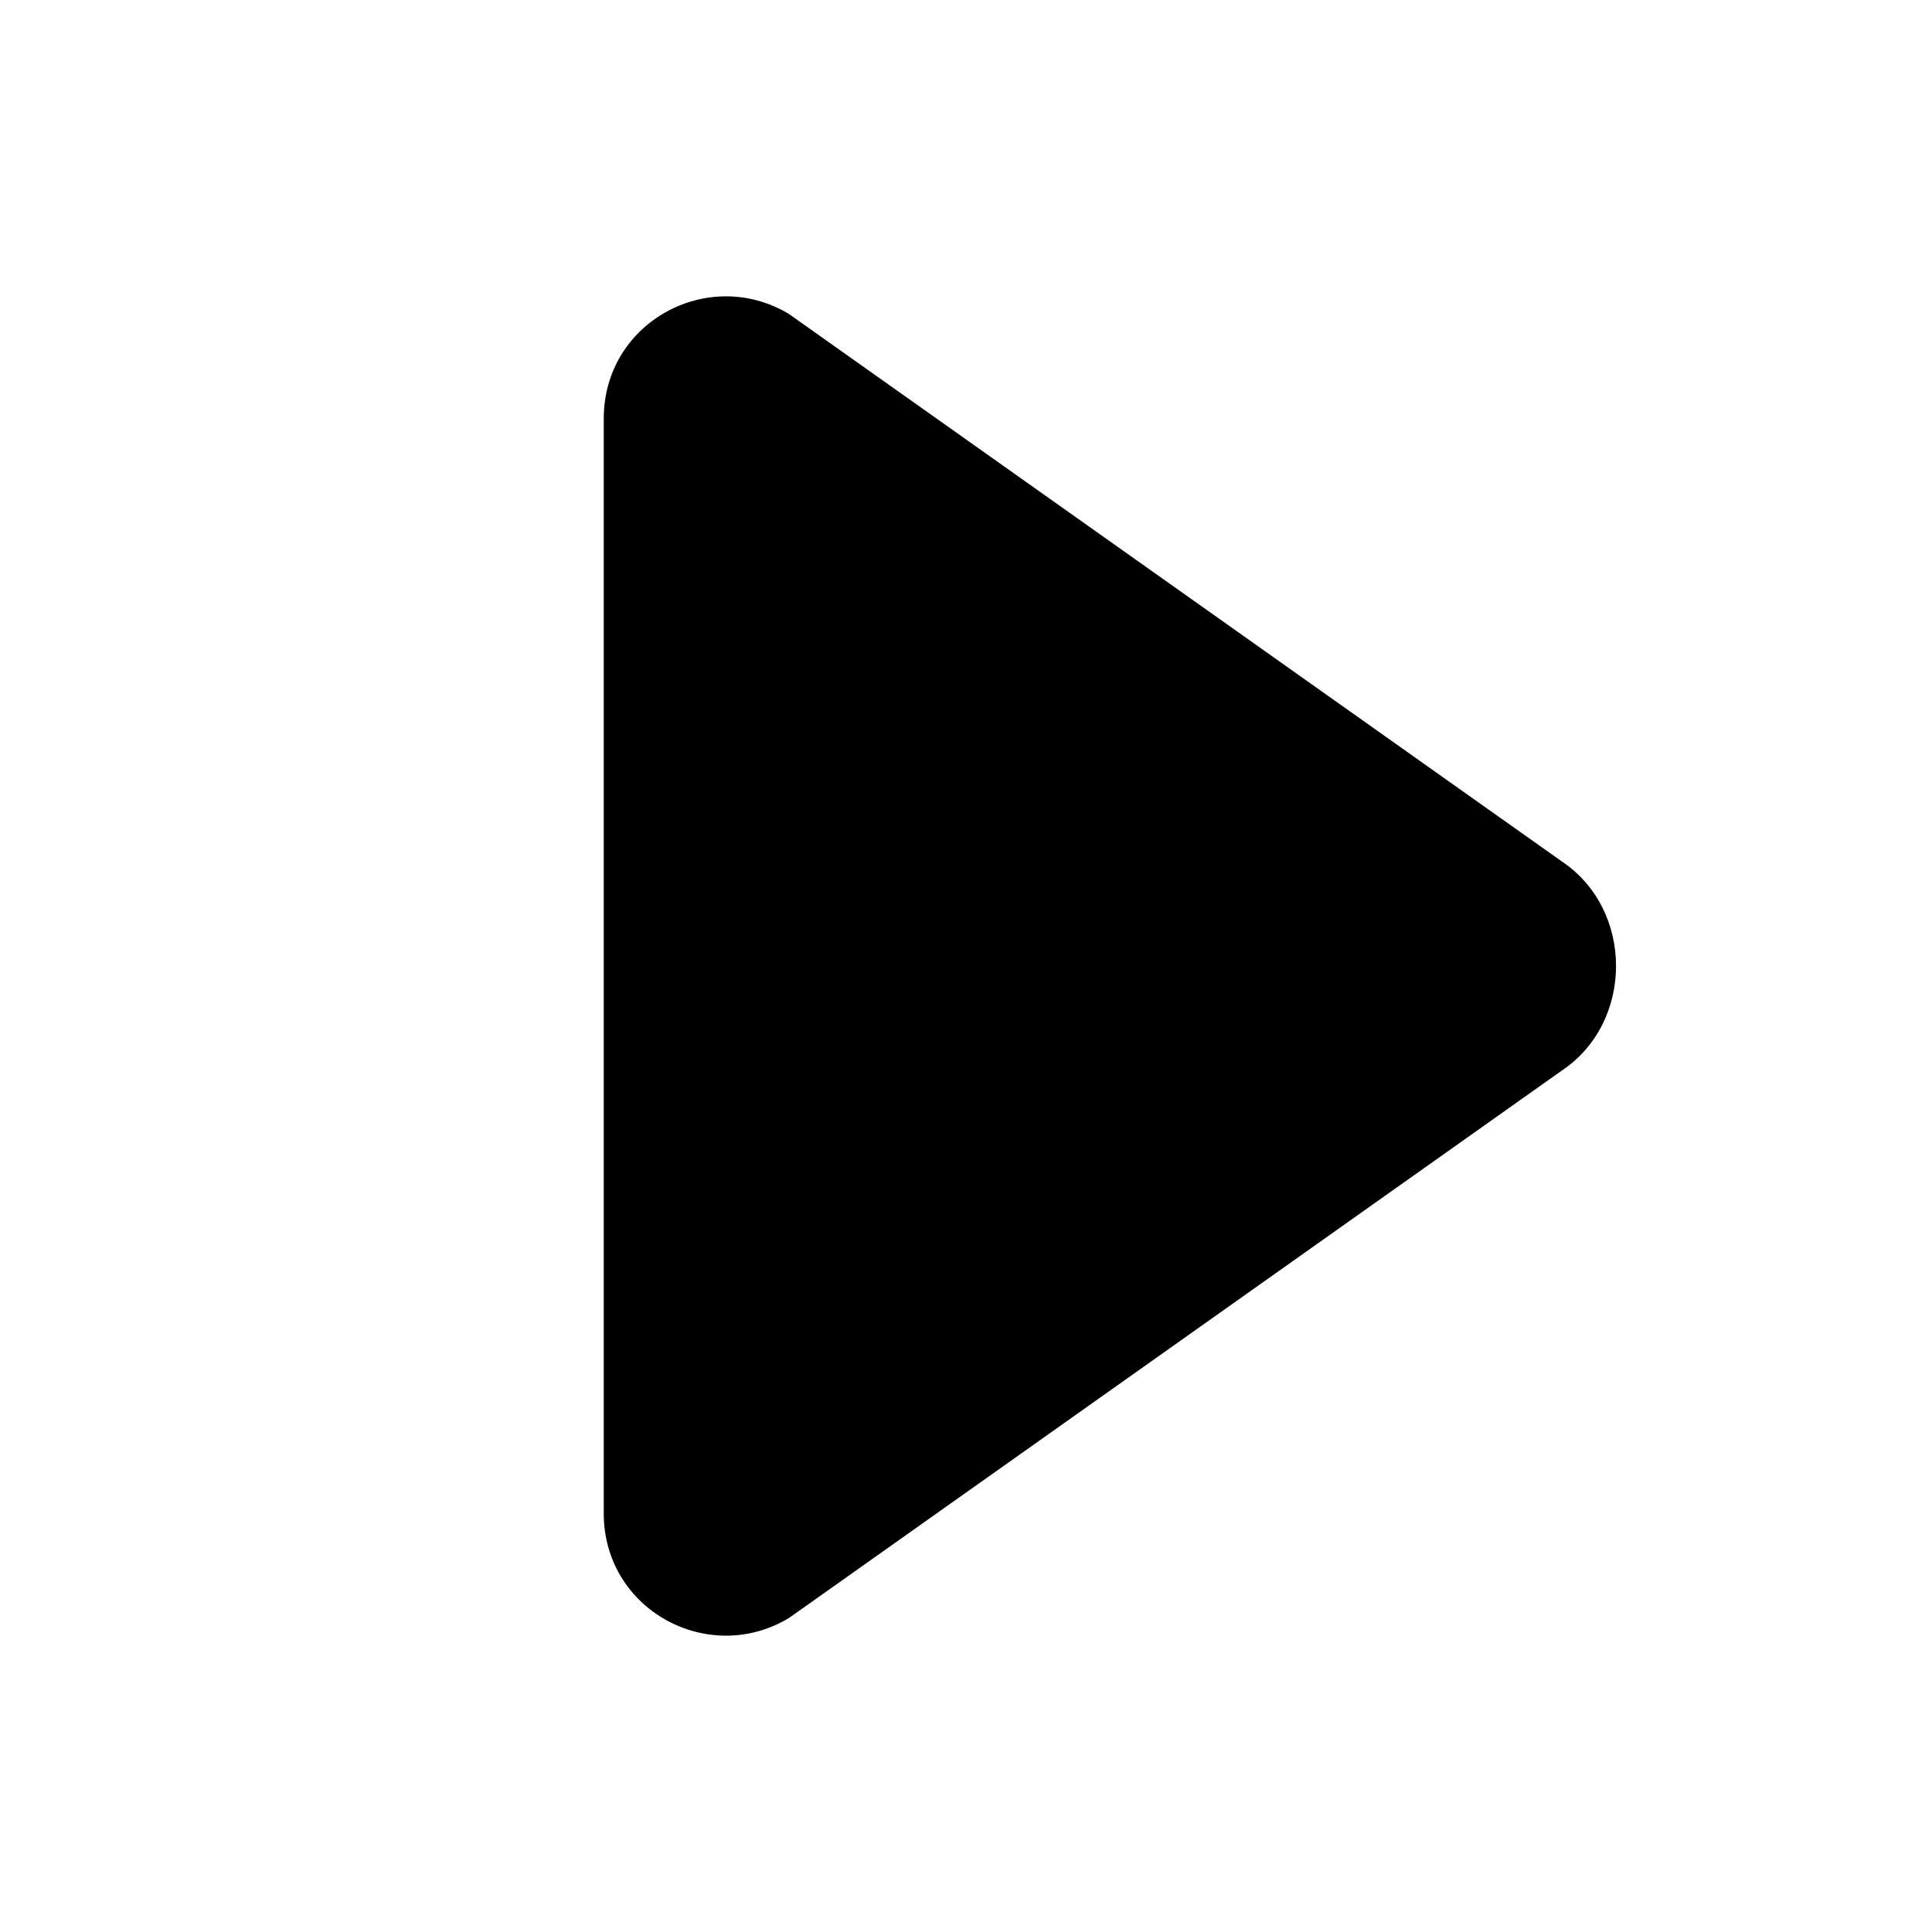
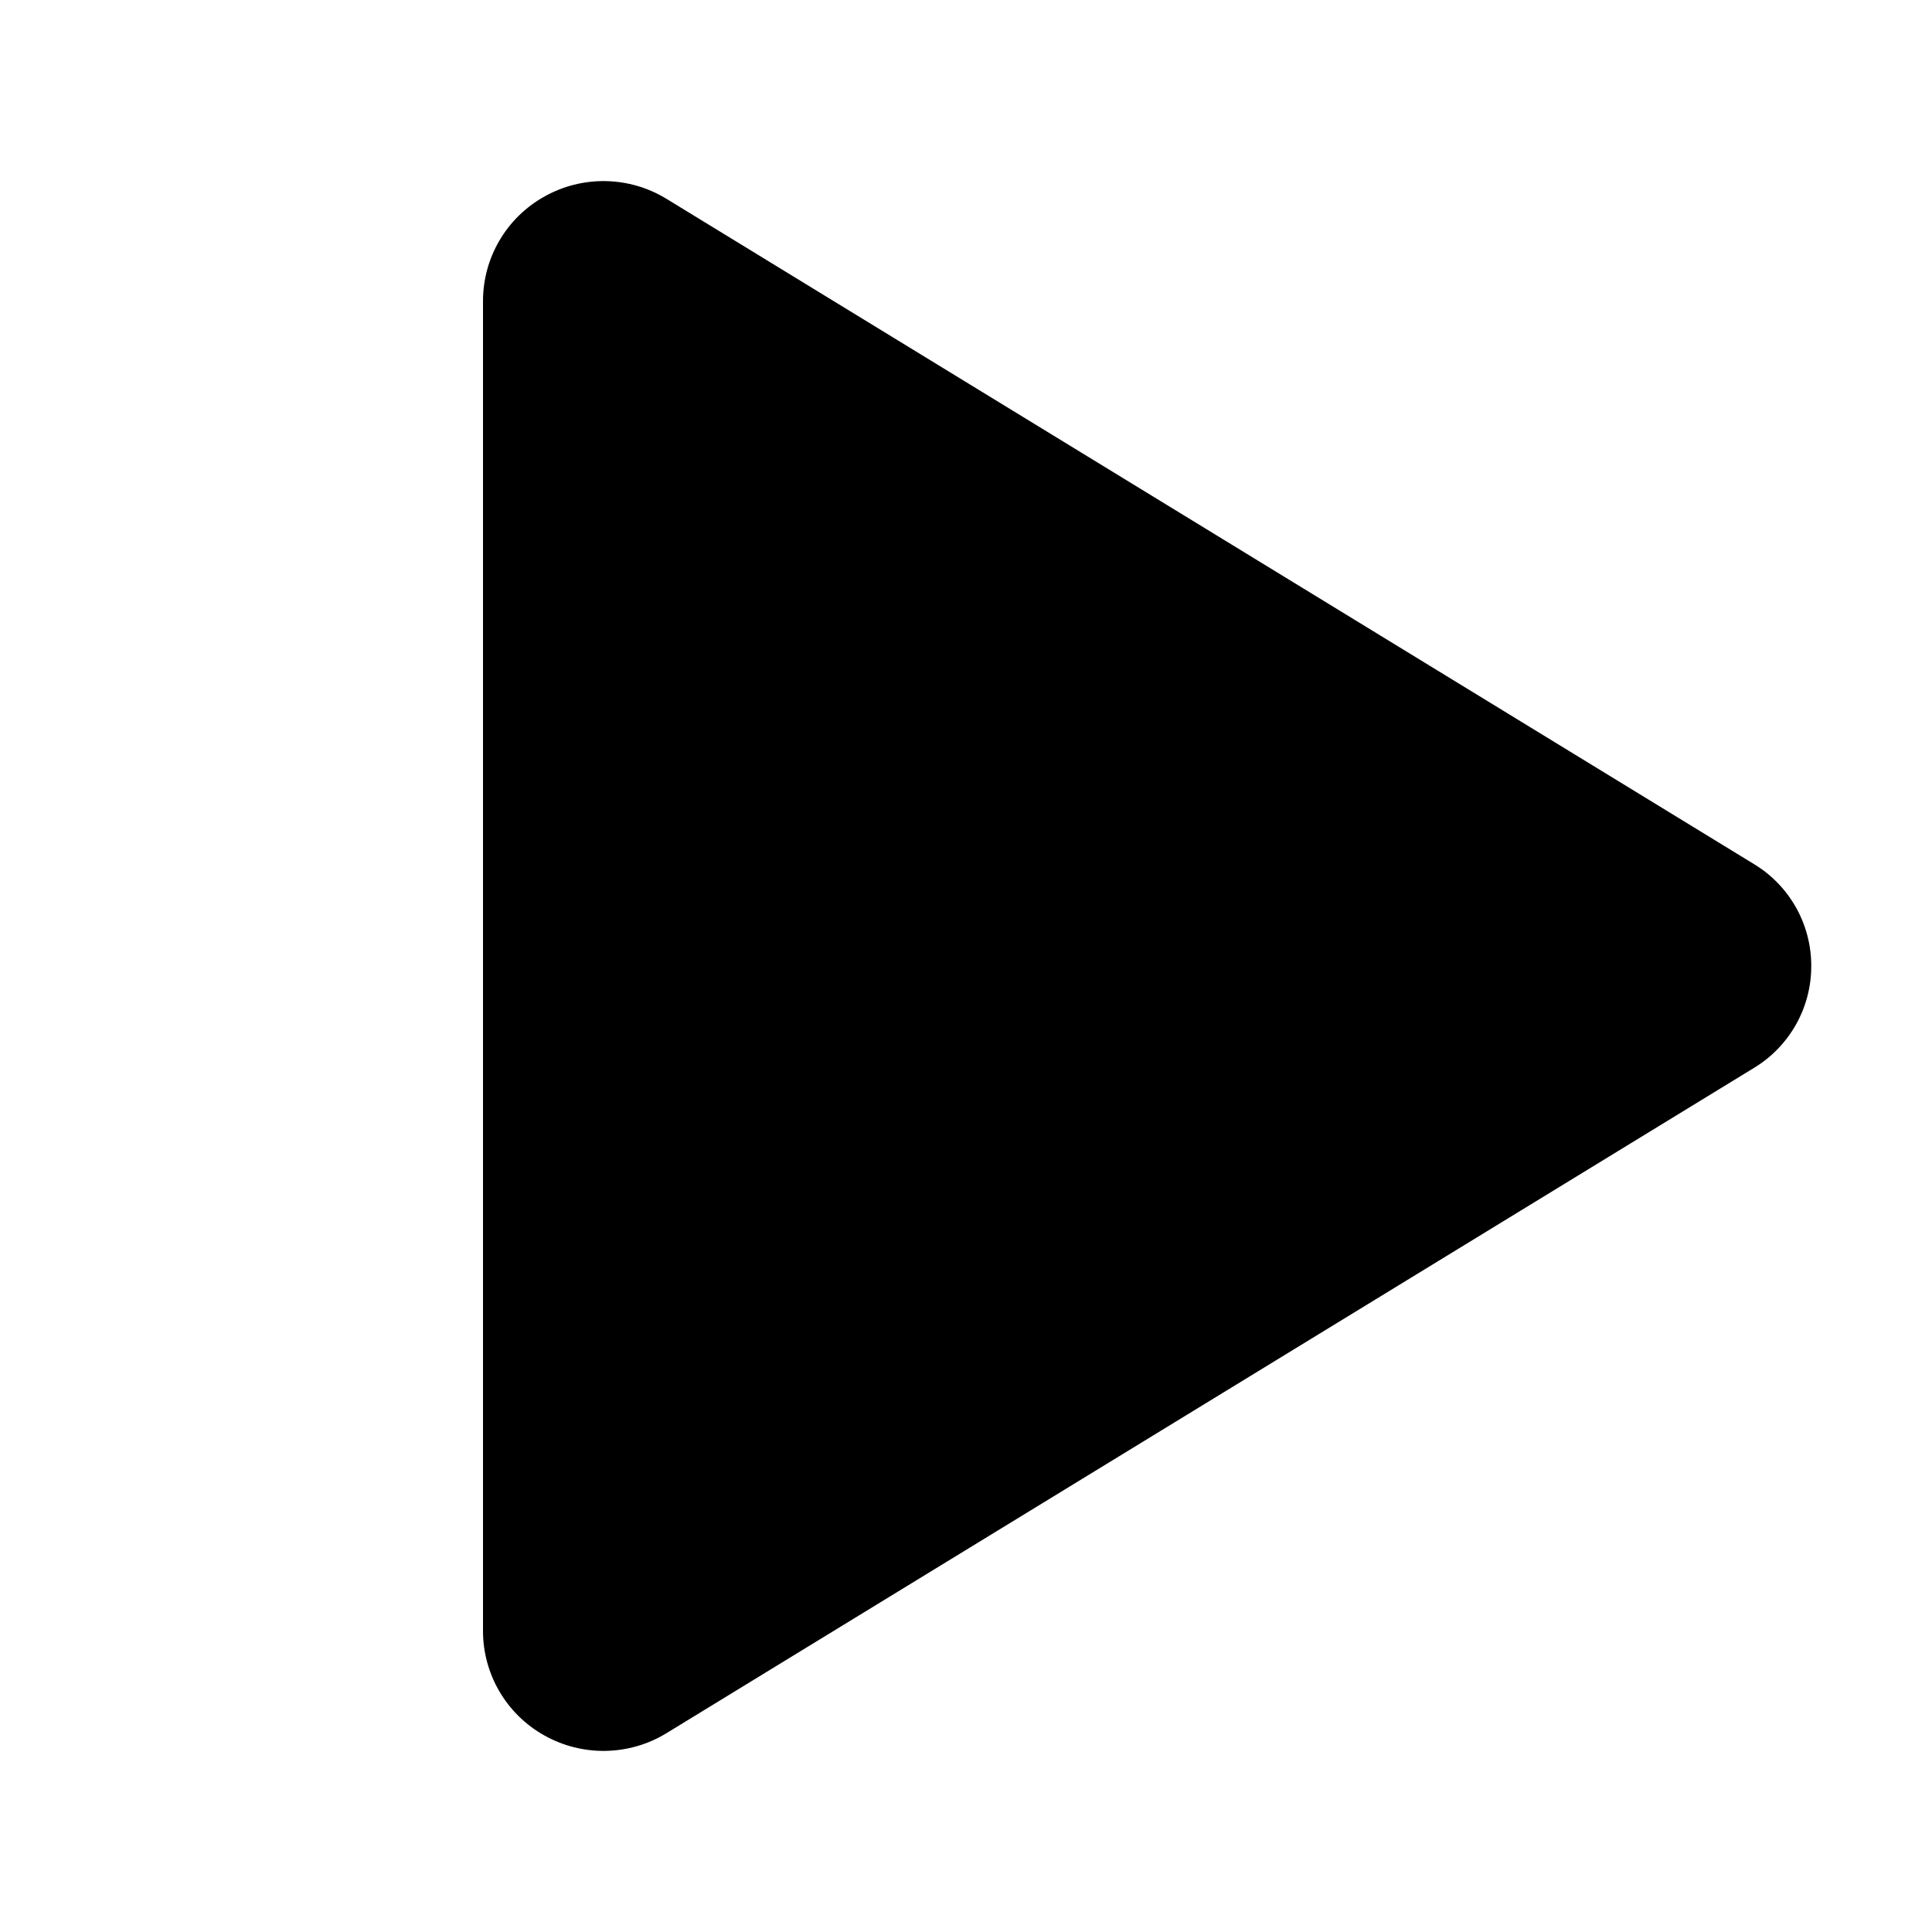
- <svg xmlns="http://www.w3.org/2000/svg" viewBox="0 0 24 24" fill="currentColor">
-   <path d="M7.5 5.2 C7.5 4 8.8 3.3 9.8 3.9 L19.4 10.7 C20.3 11.3 20.3 12.7 19.4 13.3 L9.8 20.1 C8.8 20.7 7.5 20 7.5 18.8 Z" />
+ <svg xmlns="http://www.w3.org/2000/svg" viewBox="0 0 256 256" fill="currentColor">
+   <path d="M 240 128 a 15.74 15.74 0 0 1 -7.6 13.51 L 88.32 229.65 a 16 16 0 0 1 -16.2 0.3 A 15.86 15.86 0 0 1 64 216.13 V 39.87 a 15.86 15.86 0 0 1 8.12 -13.82 16 16 0 0 1 16.2 0.3 L 232.4 114.49 A 15.74 15.74 0 0 1 240 128 Z" />
</svg>
